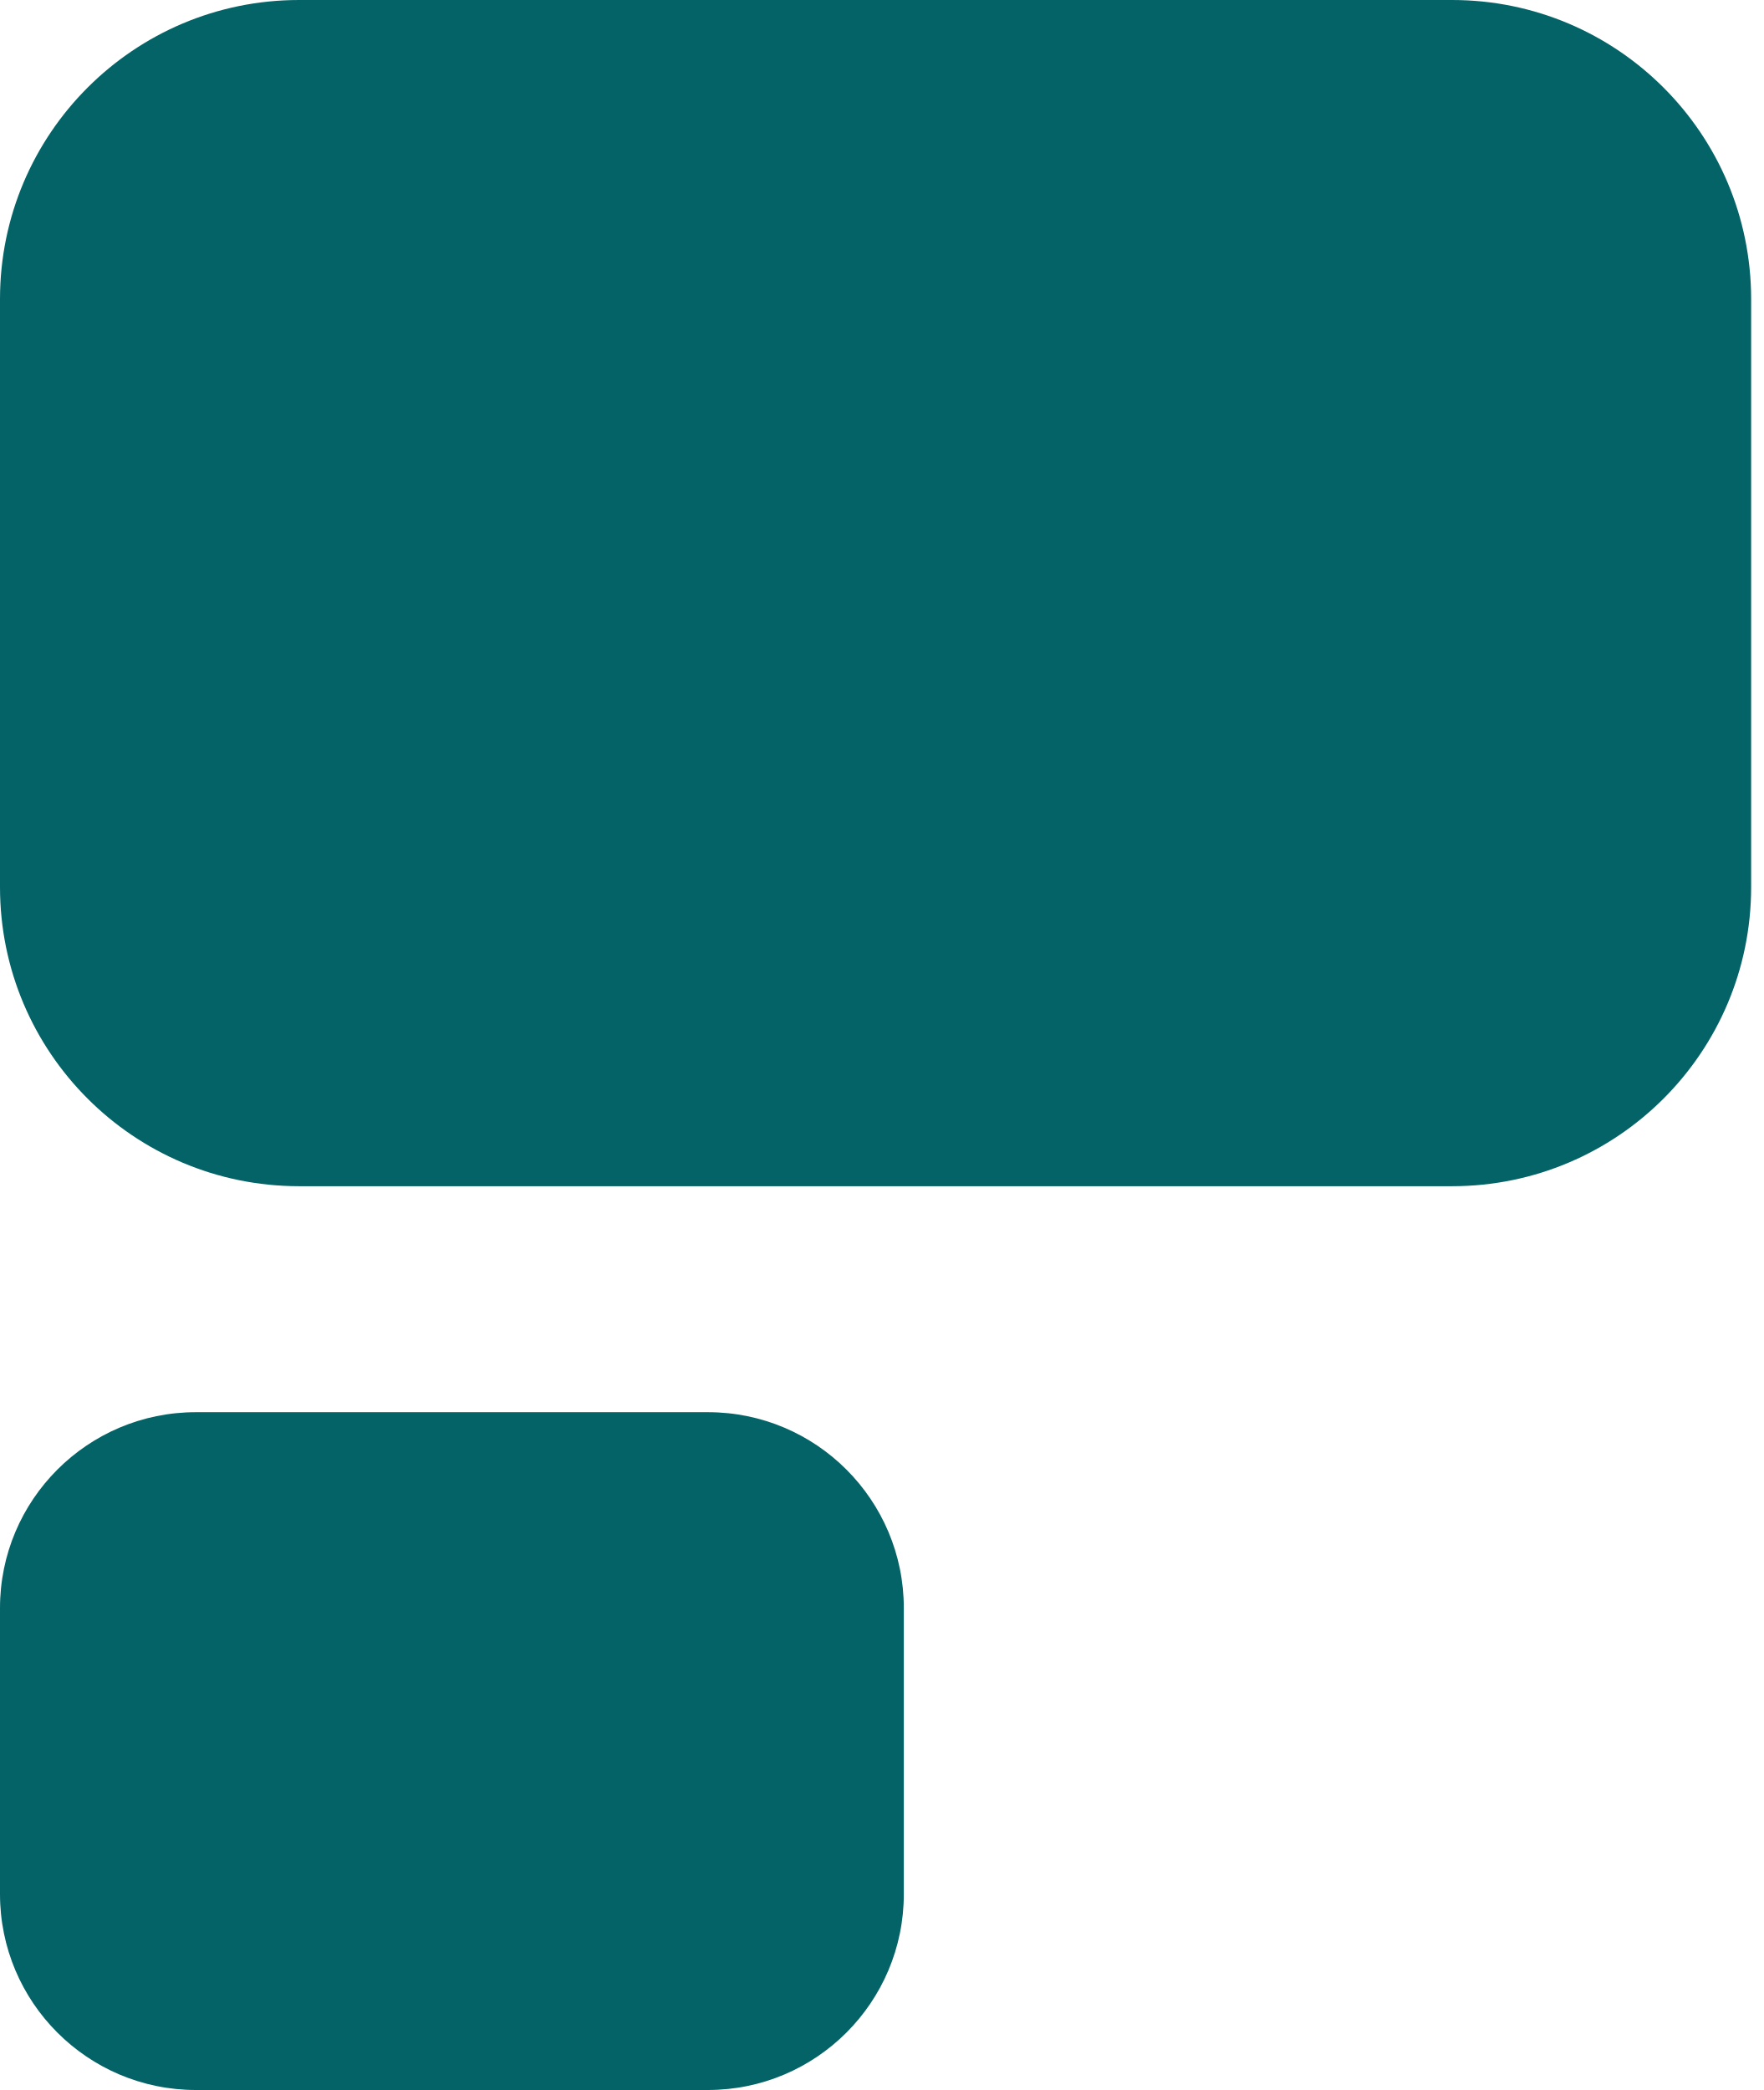
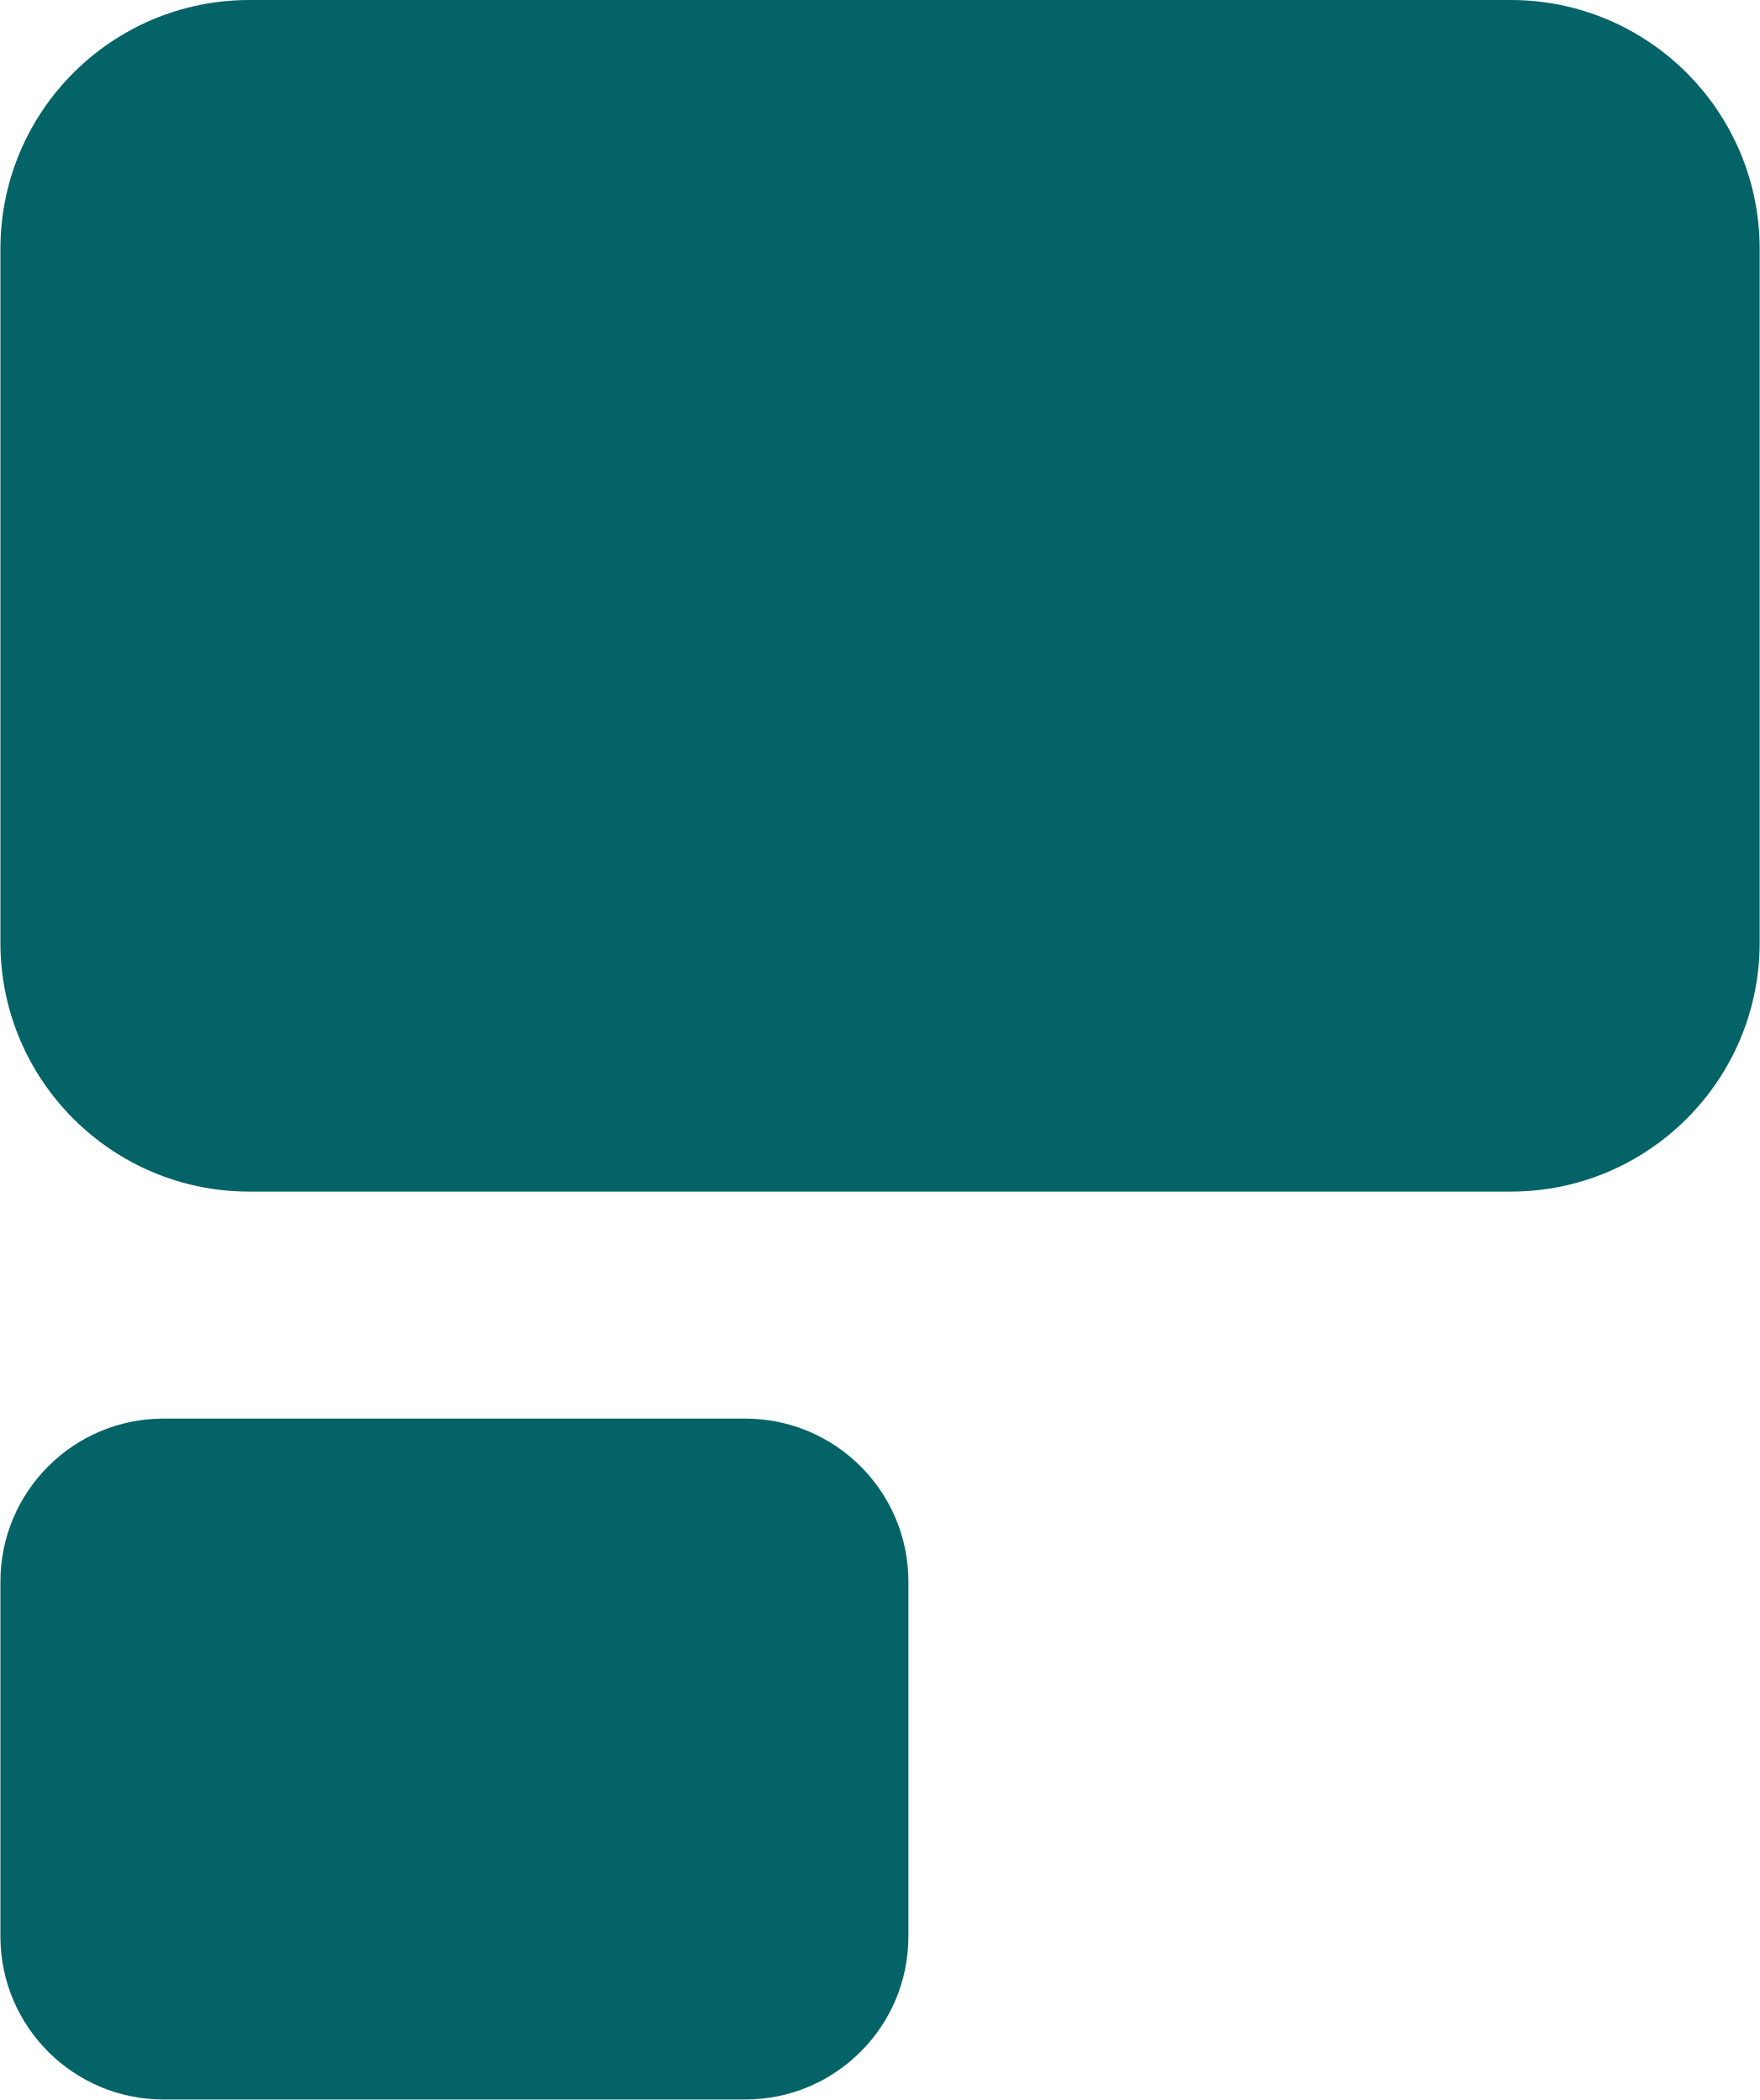
- <svg xmlns="http://www.w3.org/2000/svg" width="27" height="32" viewBox="0 0 27 32" fill="none">
-   <rect y="21.622" width="13.838" height="10.378" rx="3" fill="#046367" />
-   <rect width="26.811" height="18.162" rx="4.579" fill="#046367" />
+ <svg xmlns="http://www.w3.org/2000/svg" width="806" height="962" viewBox="0 0 806 962" fill="none">
+   <rect x="0.189" y="649.849" width="415.902" height="311.927" rx="74.725" fill="#046367" />
+   <rect x="0.189" y="-0" width="805.811" height="545.872" rx="114.047" fill="#046367" />
</svg>
